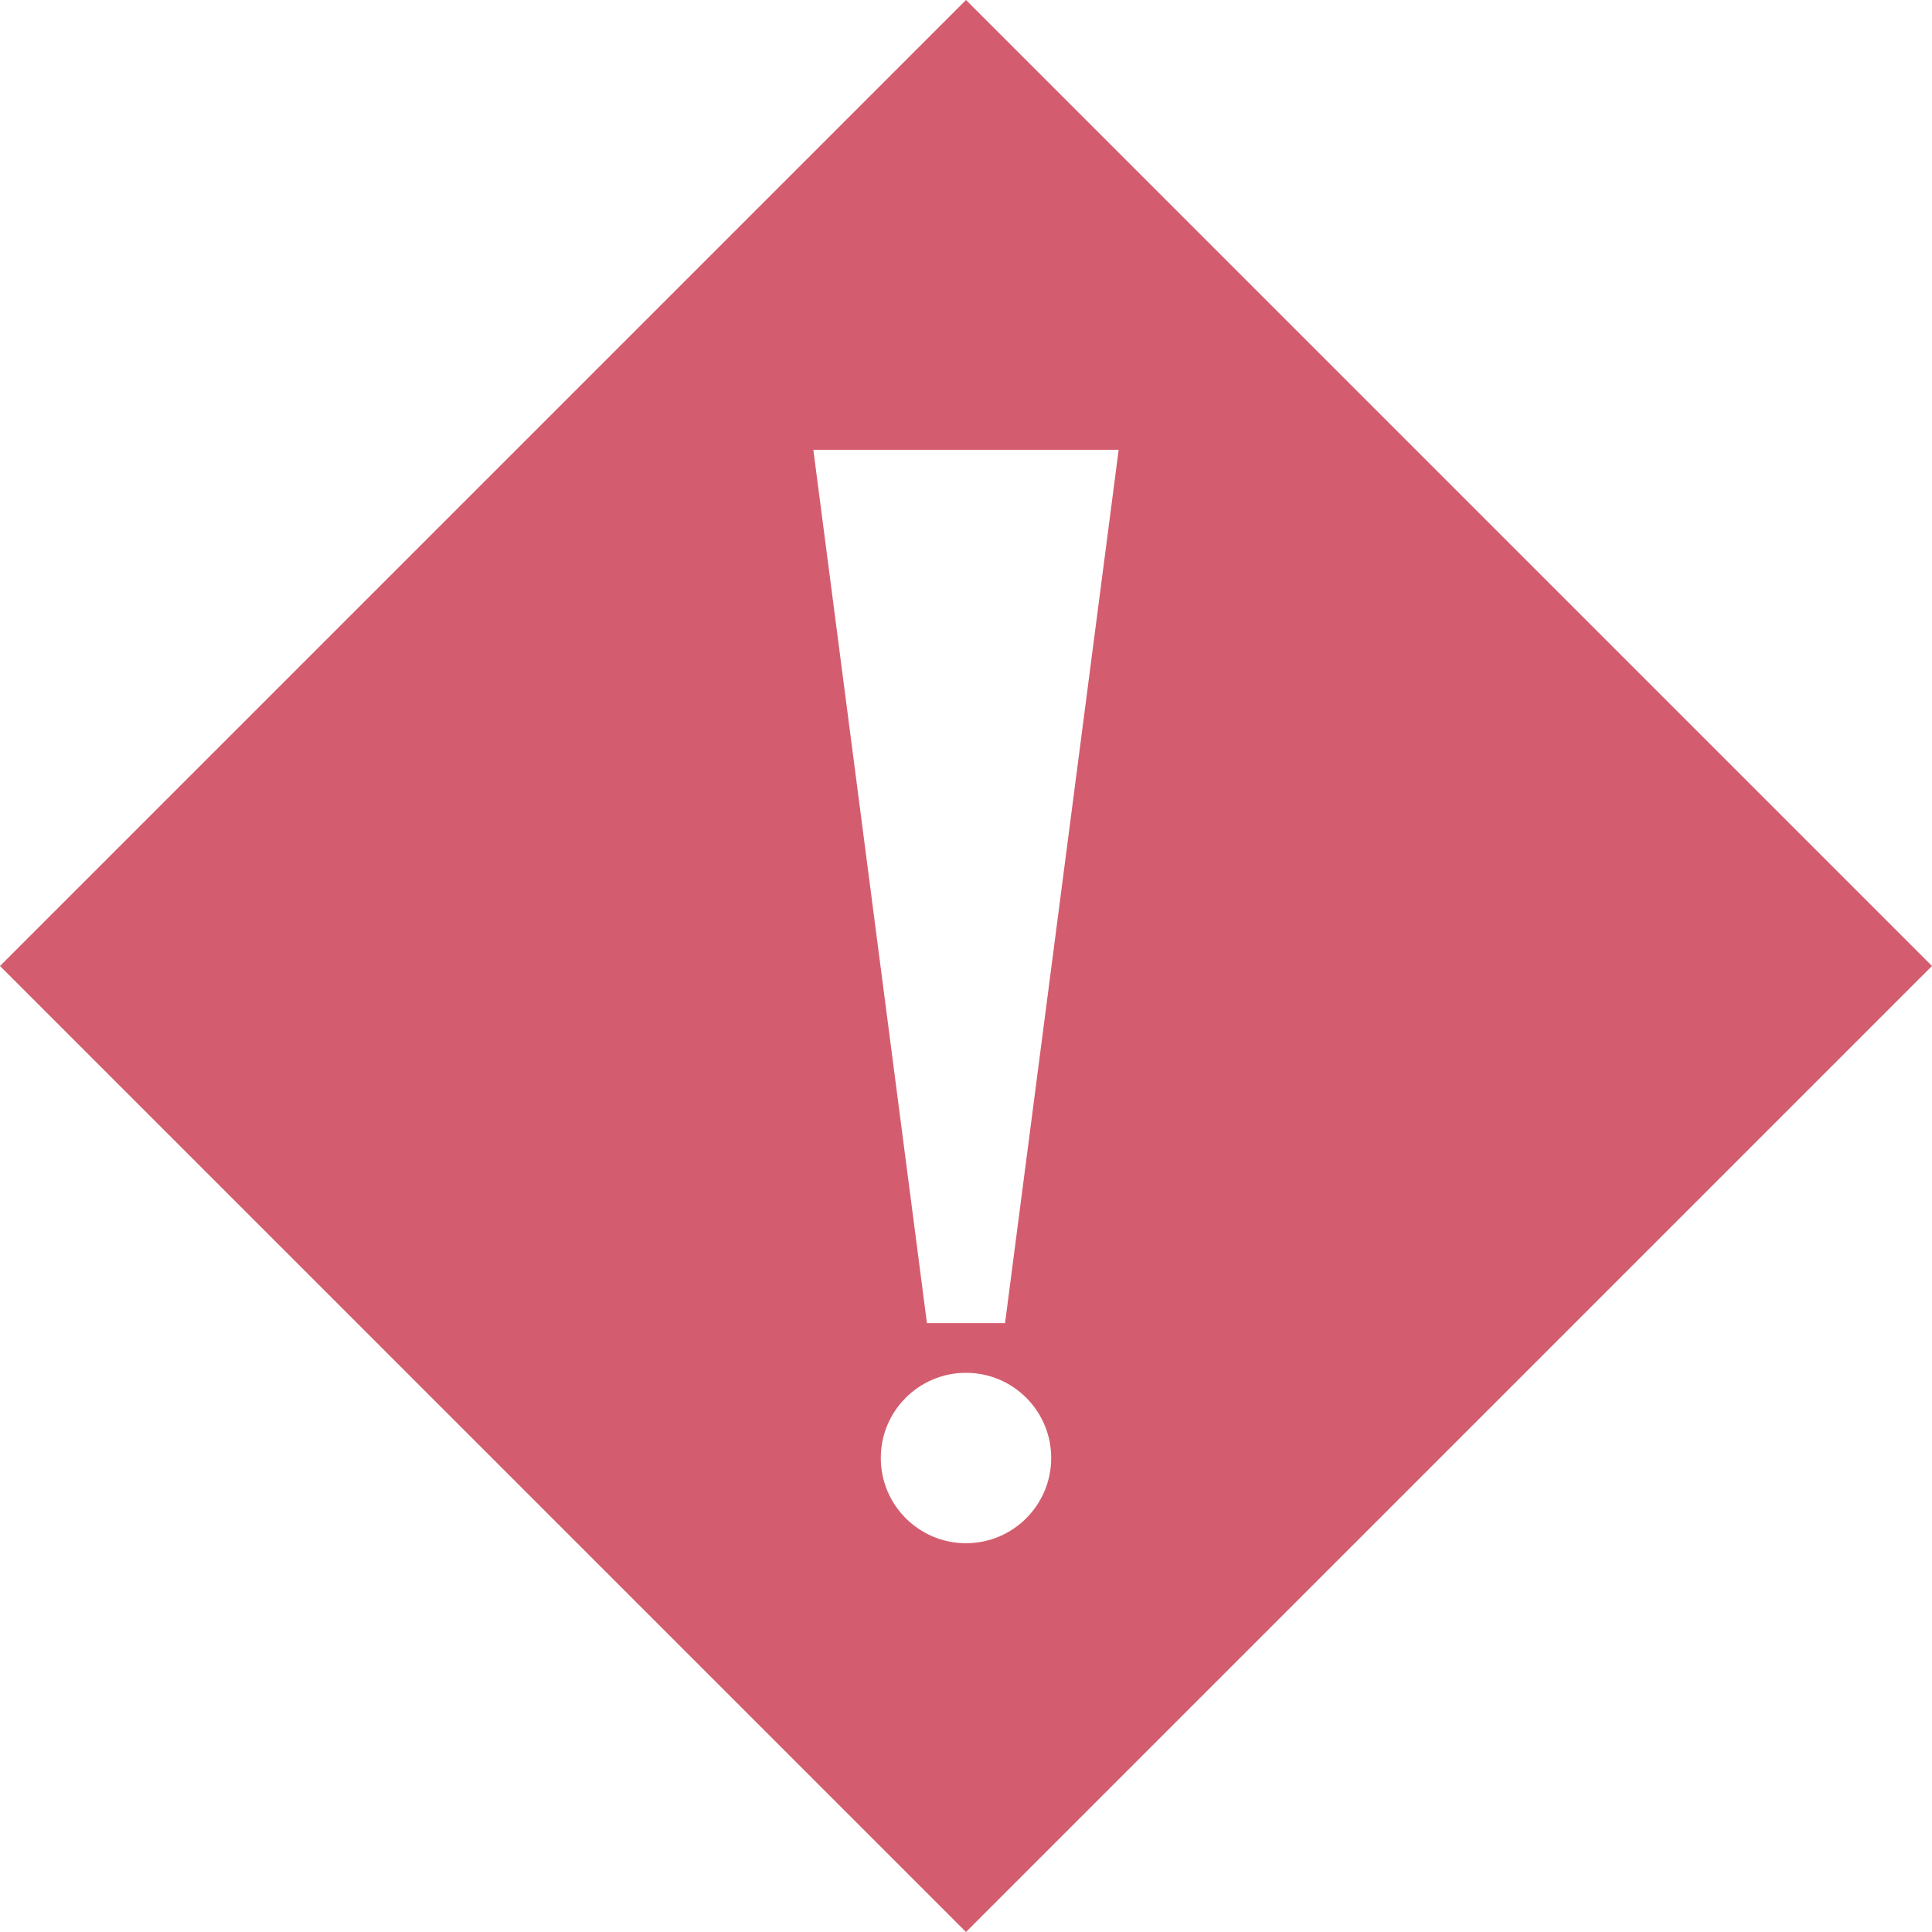
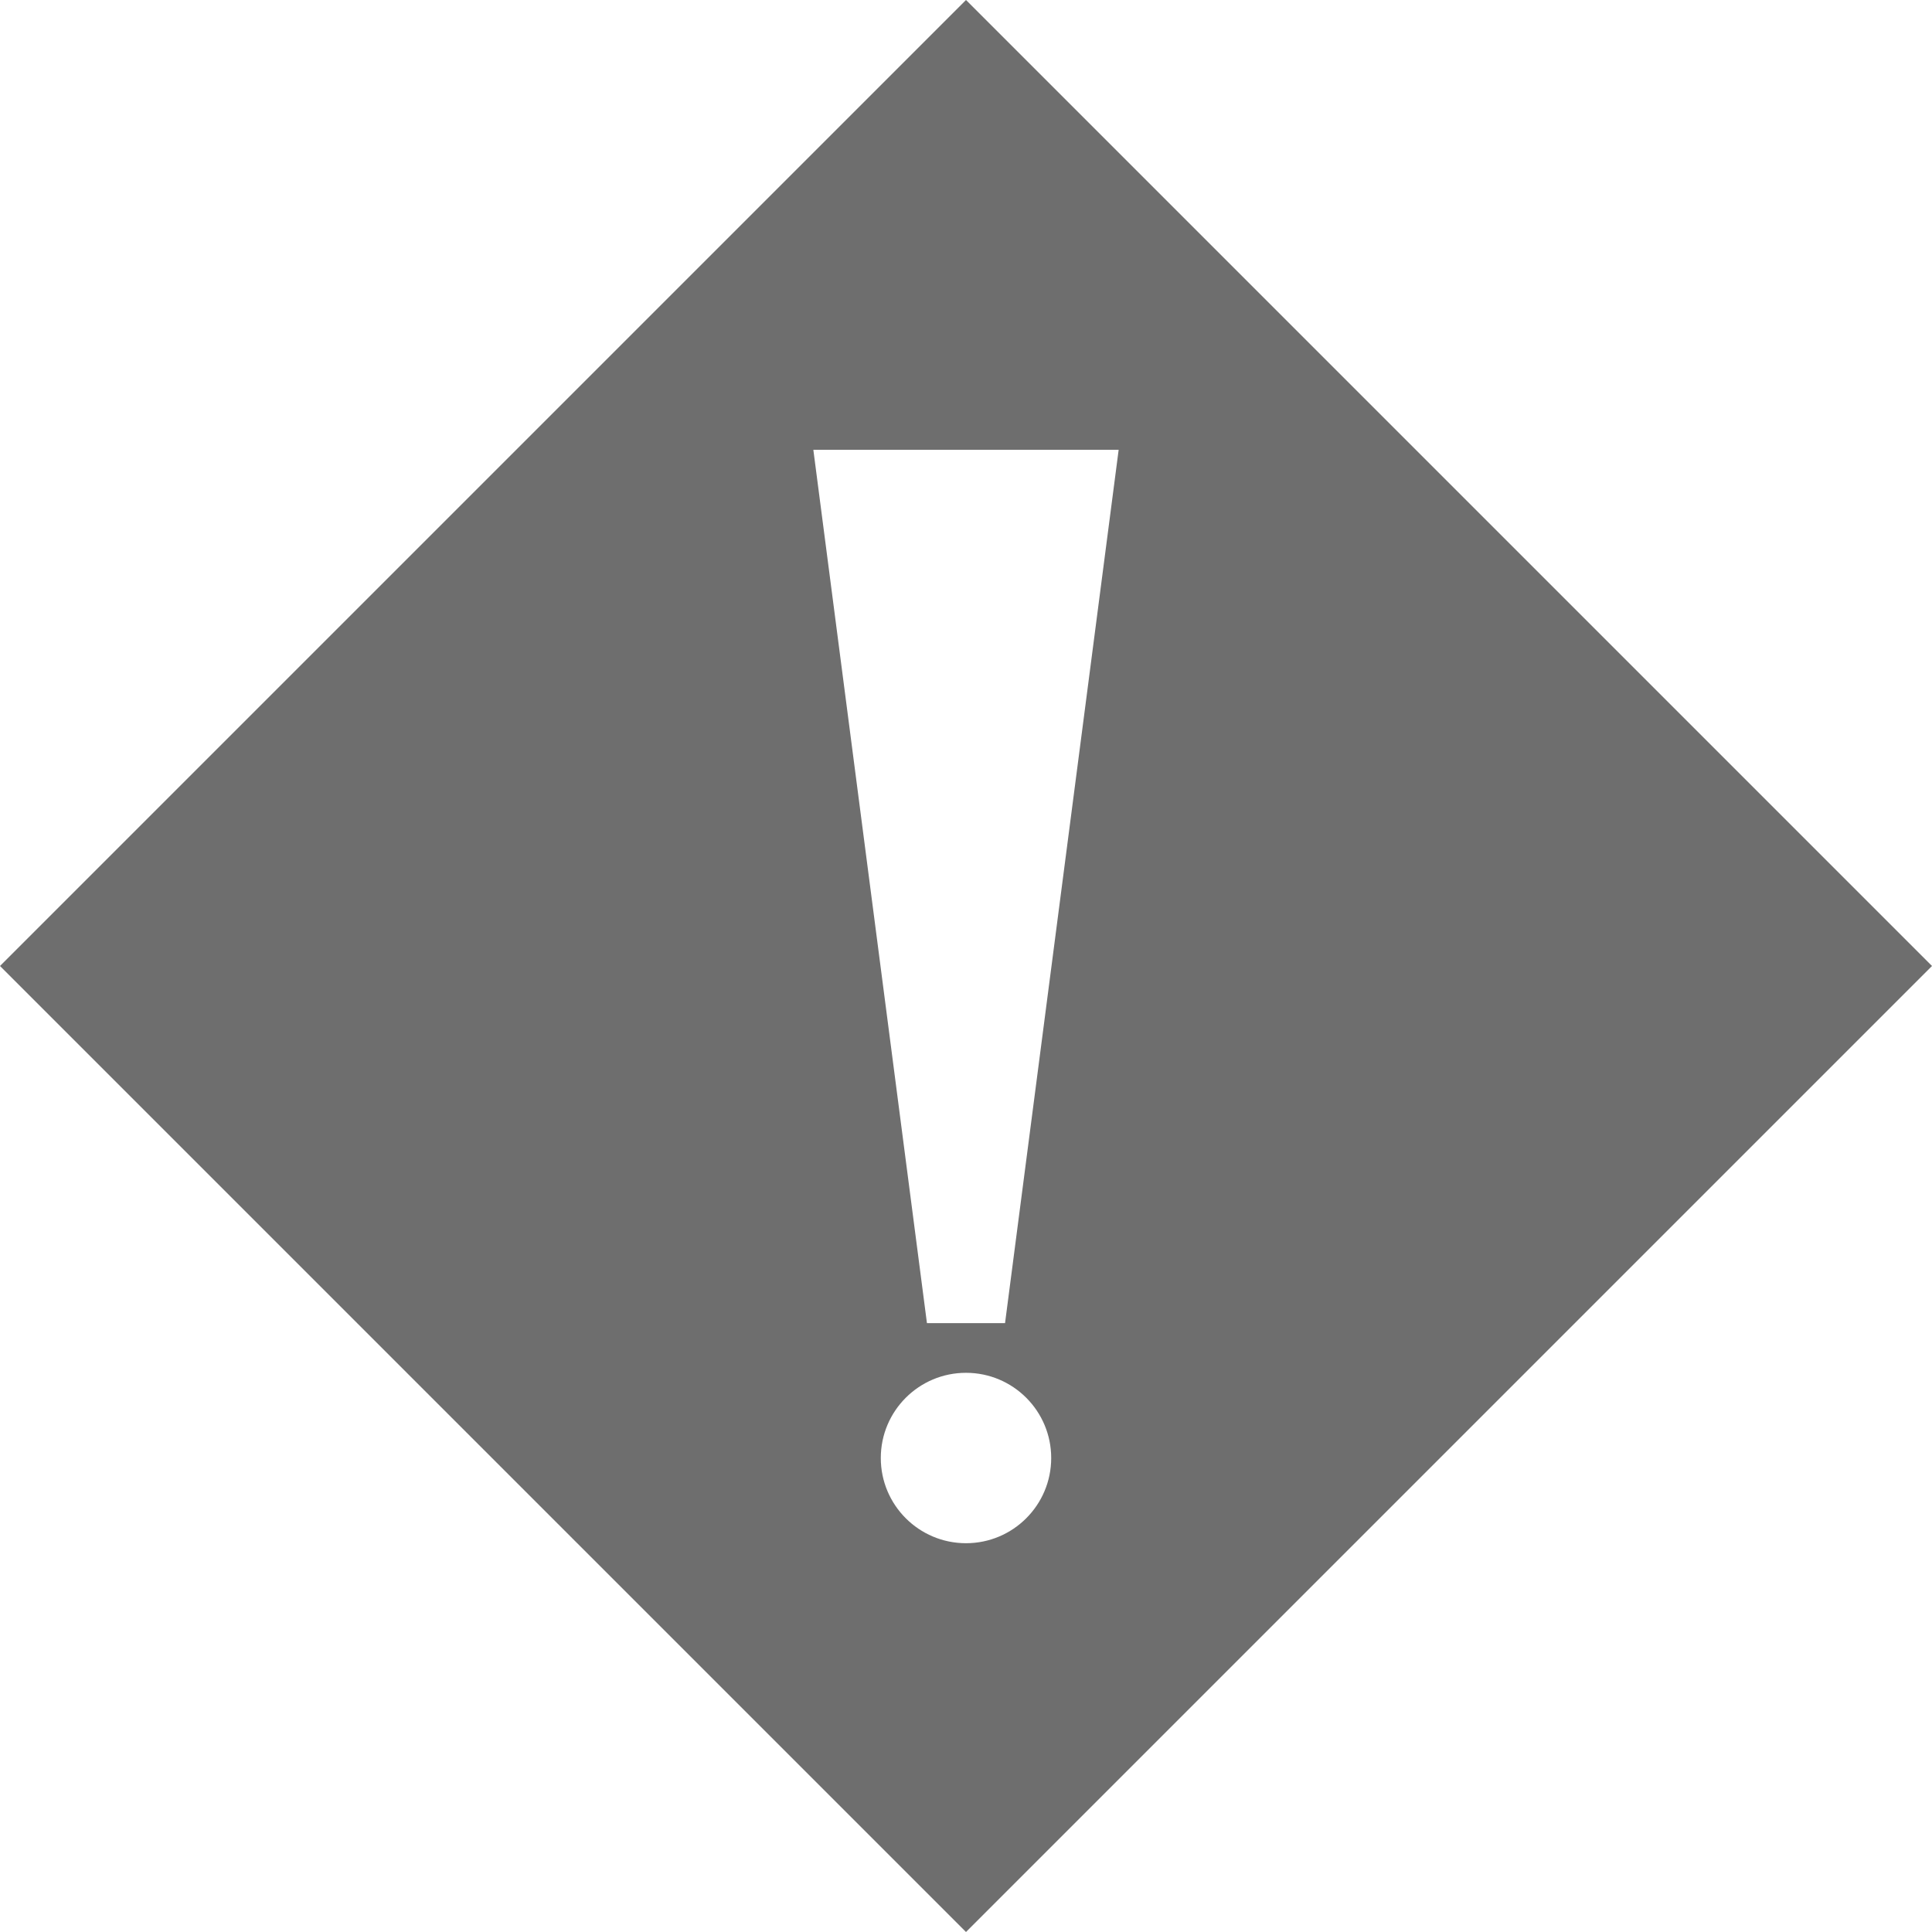
<svg xmlns="http://www.w3.org/2000/svg" enable-background="new 0 0 283.464 283.464" height="80" id="Layer_1" version="1.1" viewBox="0 0 512 512" width="80" xml:space="preserve">
  <defs id="defs7" />
-   <path d="M 256,0 0,256 256,512 512,256 256,0 z m 40.454,119.209 -30.107,231.43 H 245.65 L 215.546,119.209 h 80.907 z m -40.454,289.758 c -12.468,0 -22.579,-10.111 -22.579,-22.579 0,-12.471 10.111,-22.579 22.579,-22.579 12.468,0 22.579,10.108 22.579,22.579 0,12.468 -10.111,22.579 -22.579,22.579 z" id="path3" fill="#D35D6E" />
+   <path d="M 256,0 0,256 256,512 512,256 256,0 z m 40.454,119.209 -30.107,231.43 H 245.65 L 215.546,119.209 h 80.907 z m -40.454,289.758 c -12.468,0 -22.579,-10.111 -22.579,-22.579 0,-12.471 10.111,-22.579 22.579,-22.579 12.468,0 22.579,10.108 22.579,22.579 0,12.468 -10.111,22.579 -22.579,22.579 z" id="path3" fill="#6E6E6E" />
</svg>
